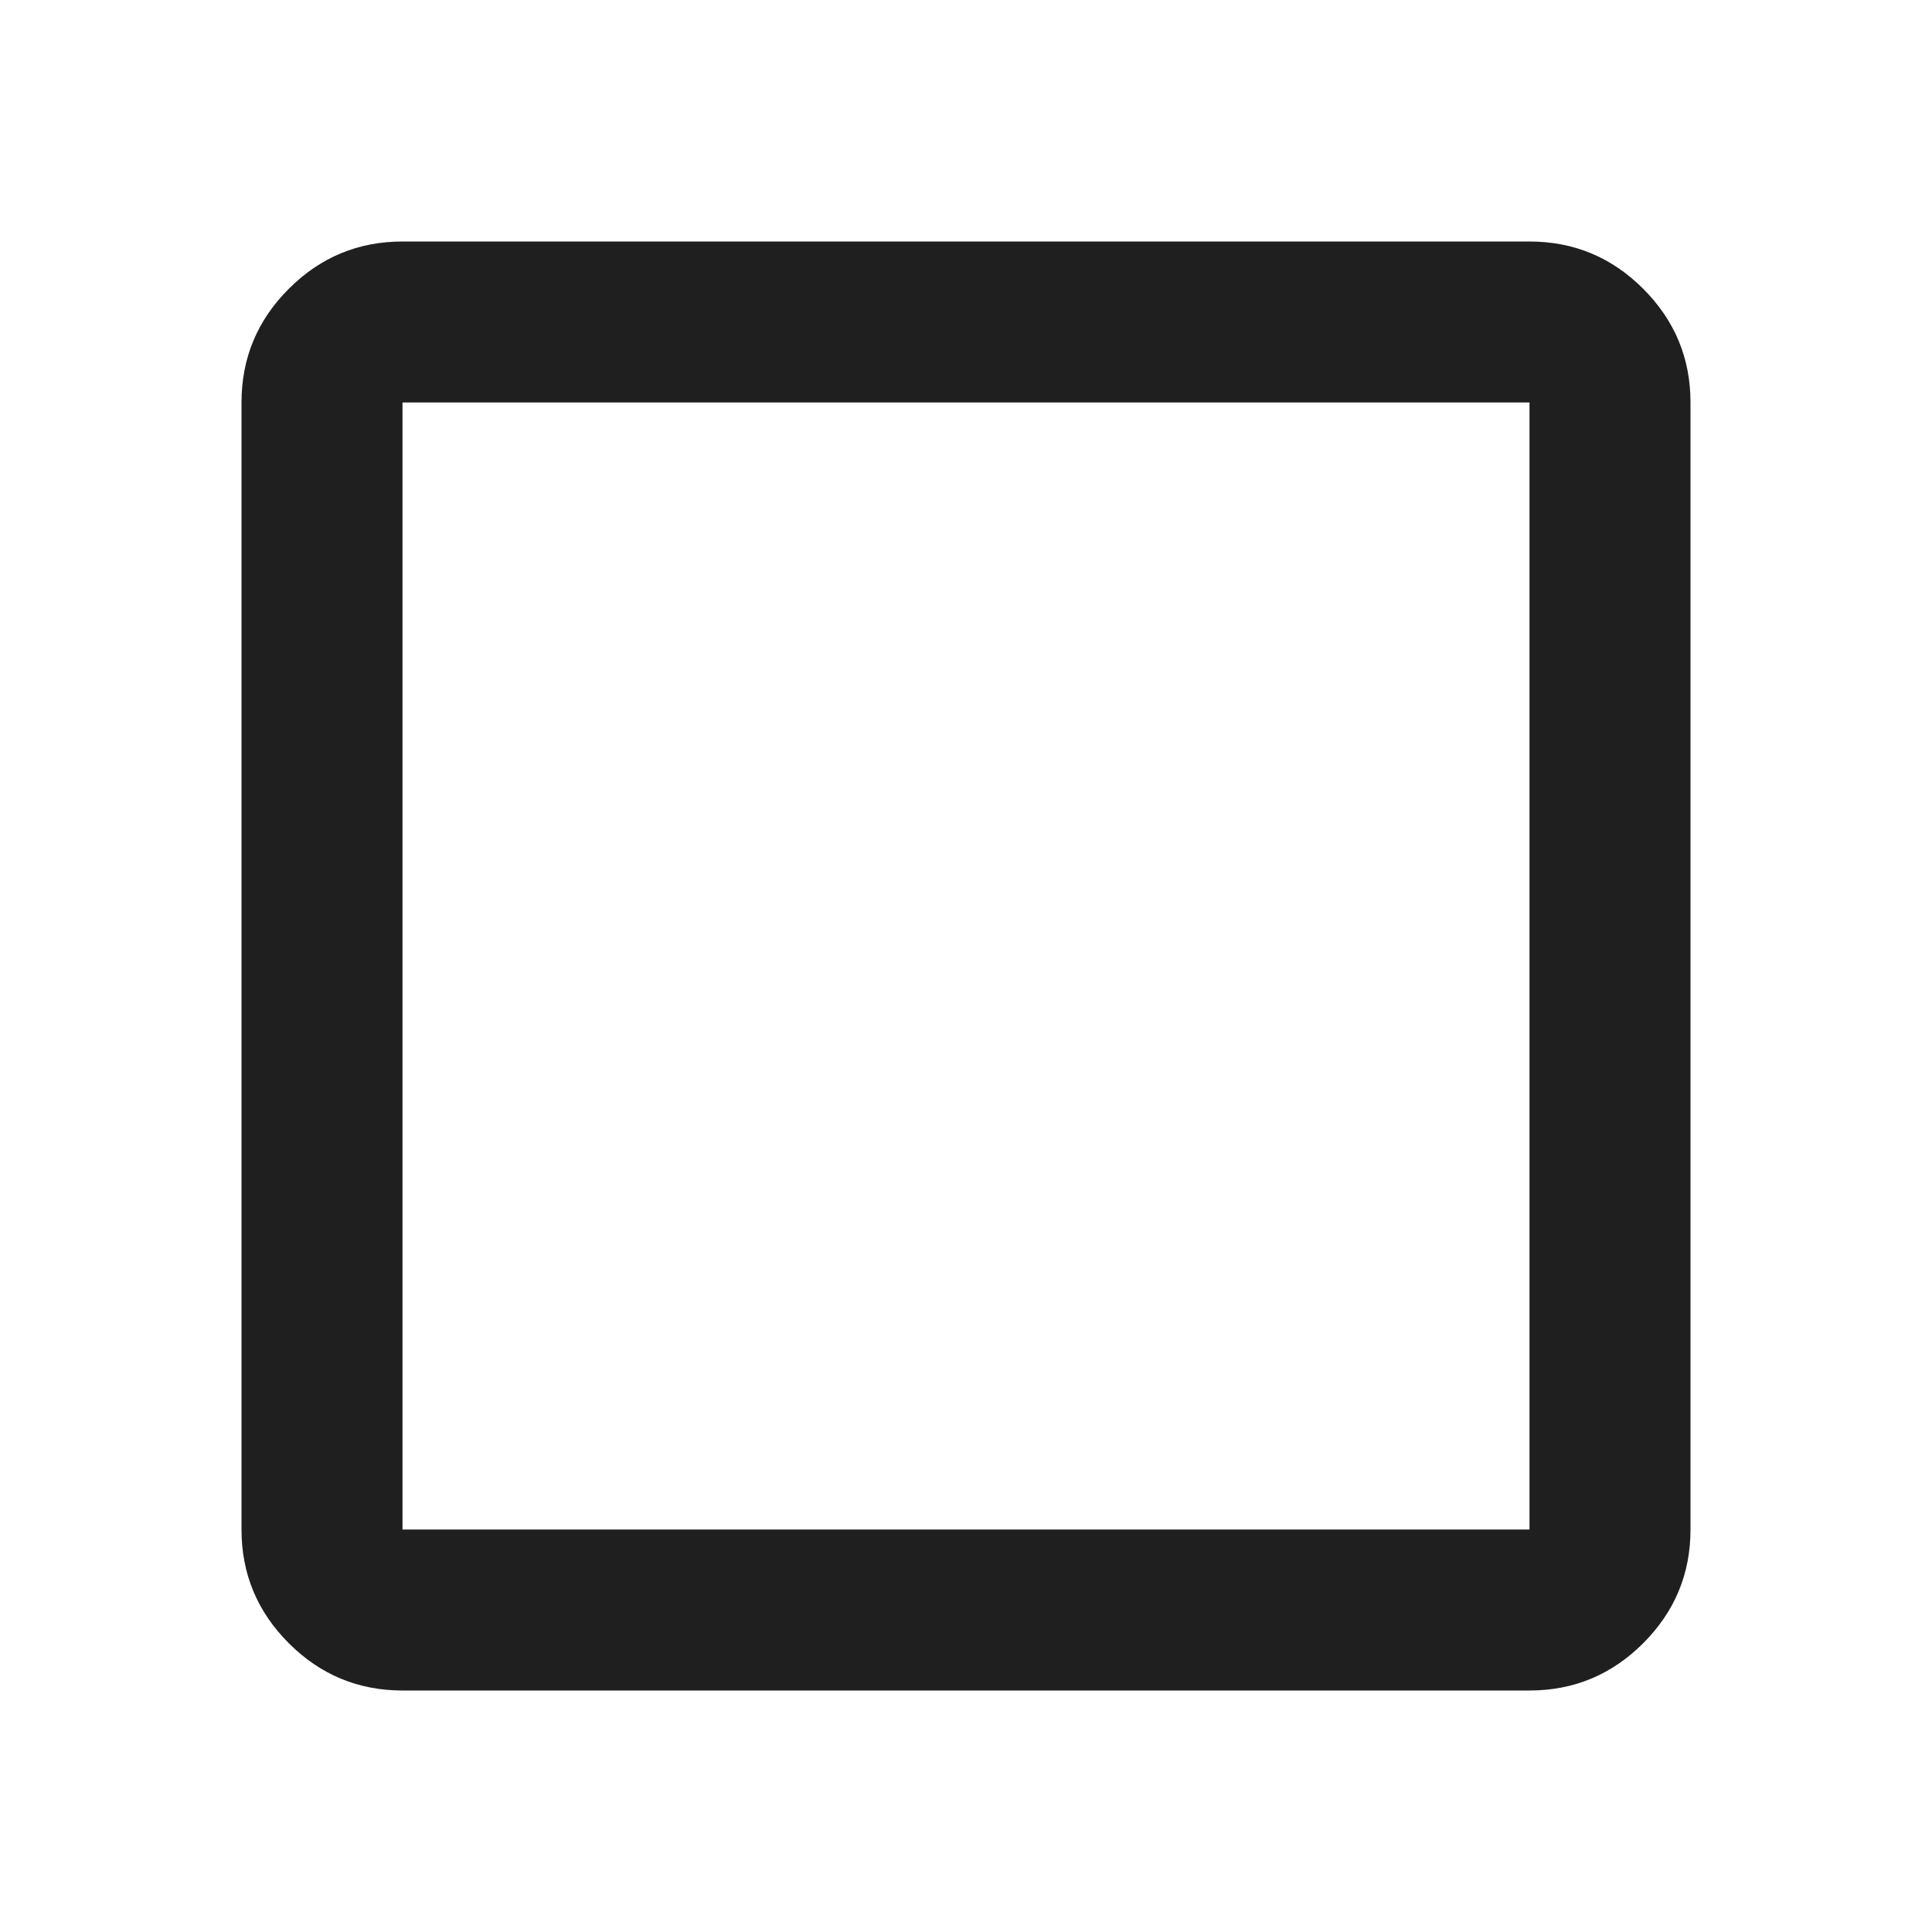
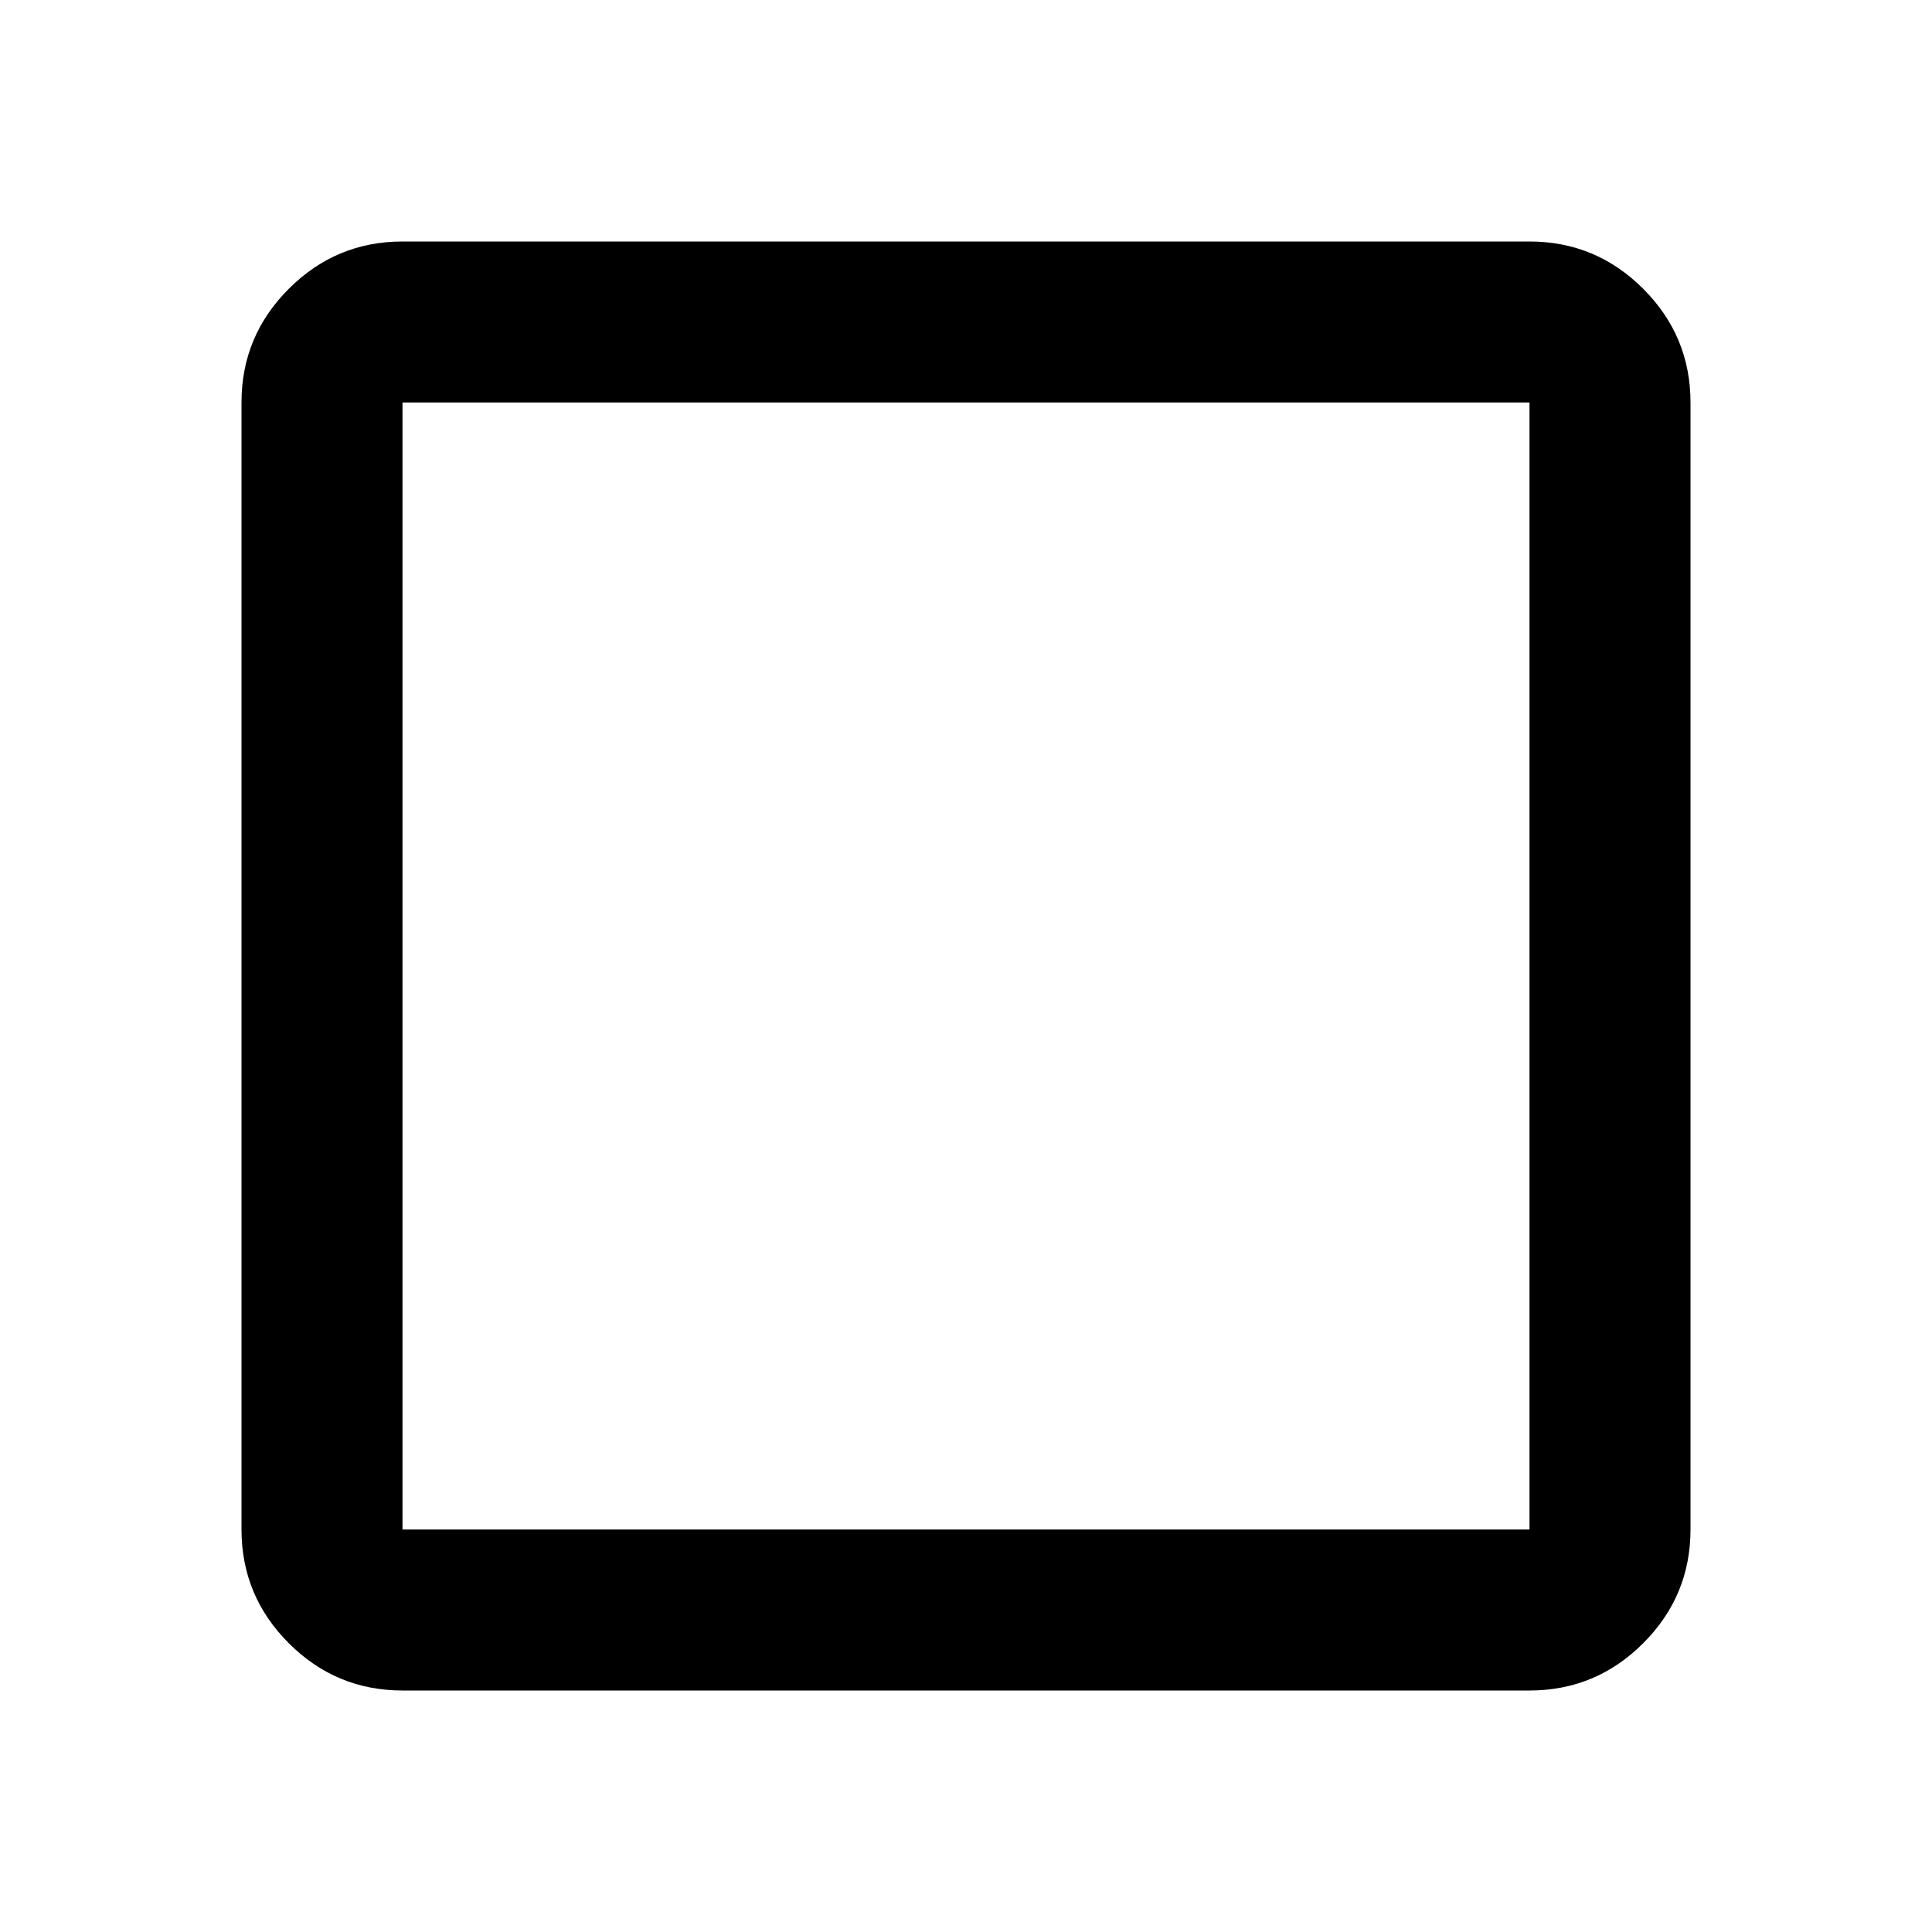
- <svg xmlns="http://www.w3.org/2000/svg" width="24" height="24" fill="#1f1f1f" viewBox="0 -960 960 960">
+ <svg xmlns="http://www.w3.org/2000/svg" viewBox="0 -960 960 960">
  <path d="M200-120q-33 0-56.5-23.5T120-200v-560q0-33 23.5-56.5T200-840h560q33 0 56.5 23.5T840-760v560q0 33-23.5 56.5T760-120zm0-80h560v-560H200z" />
</svg>
